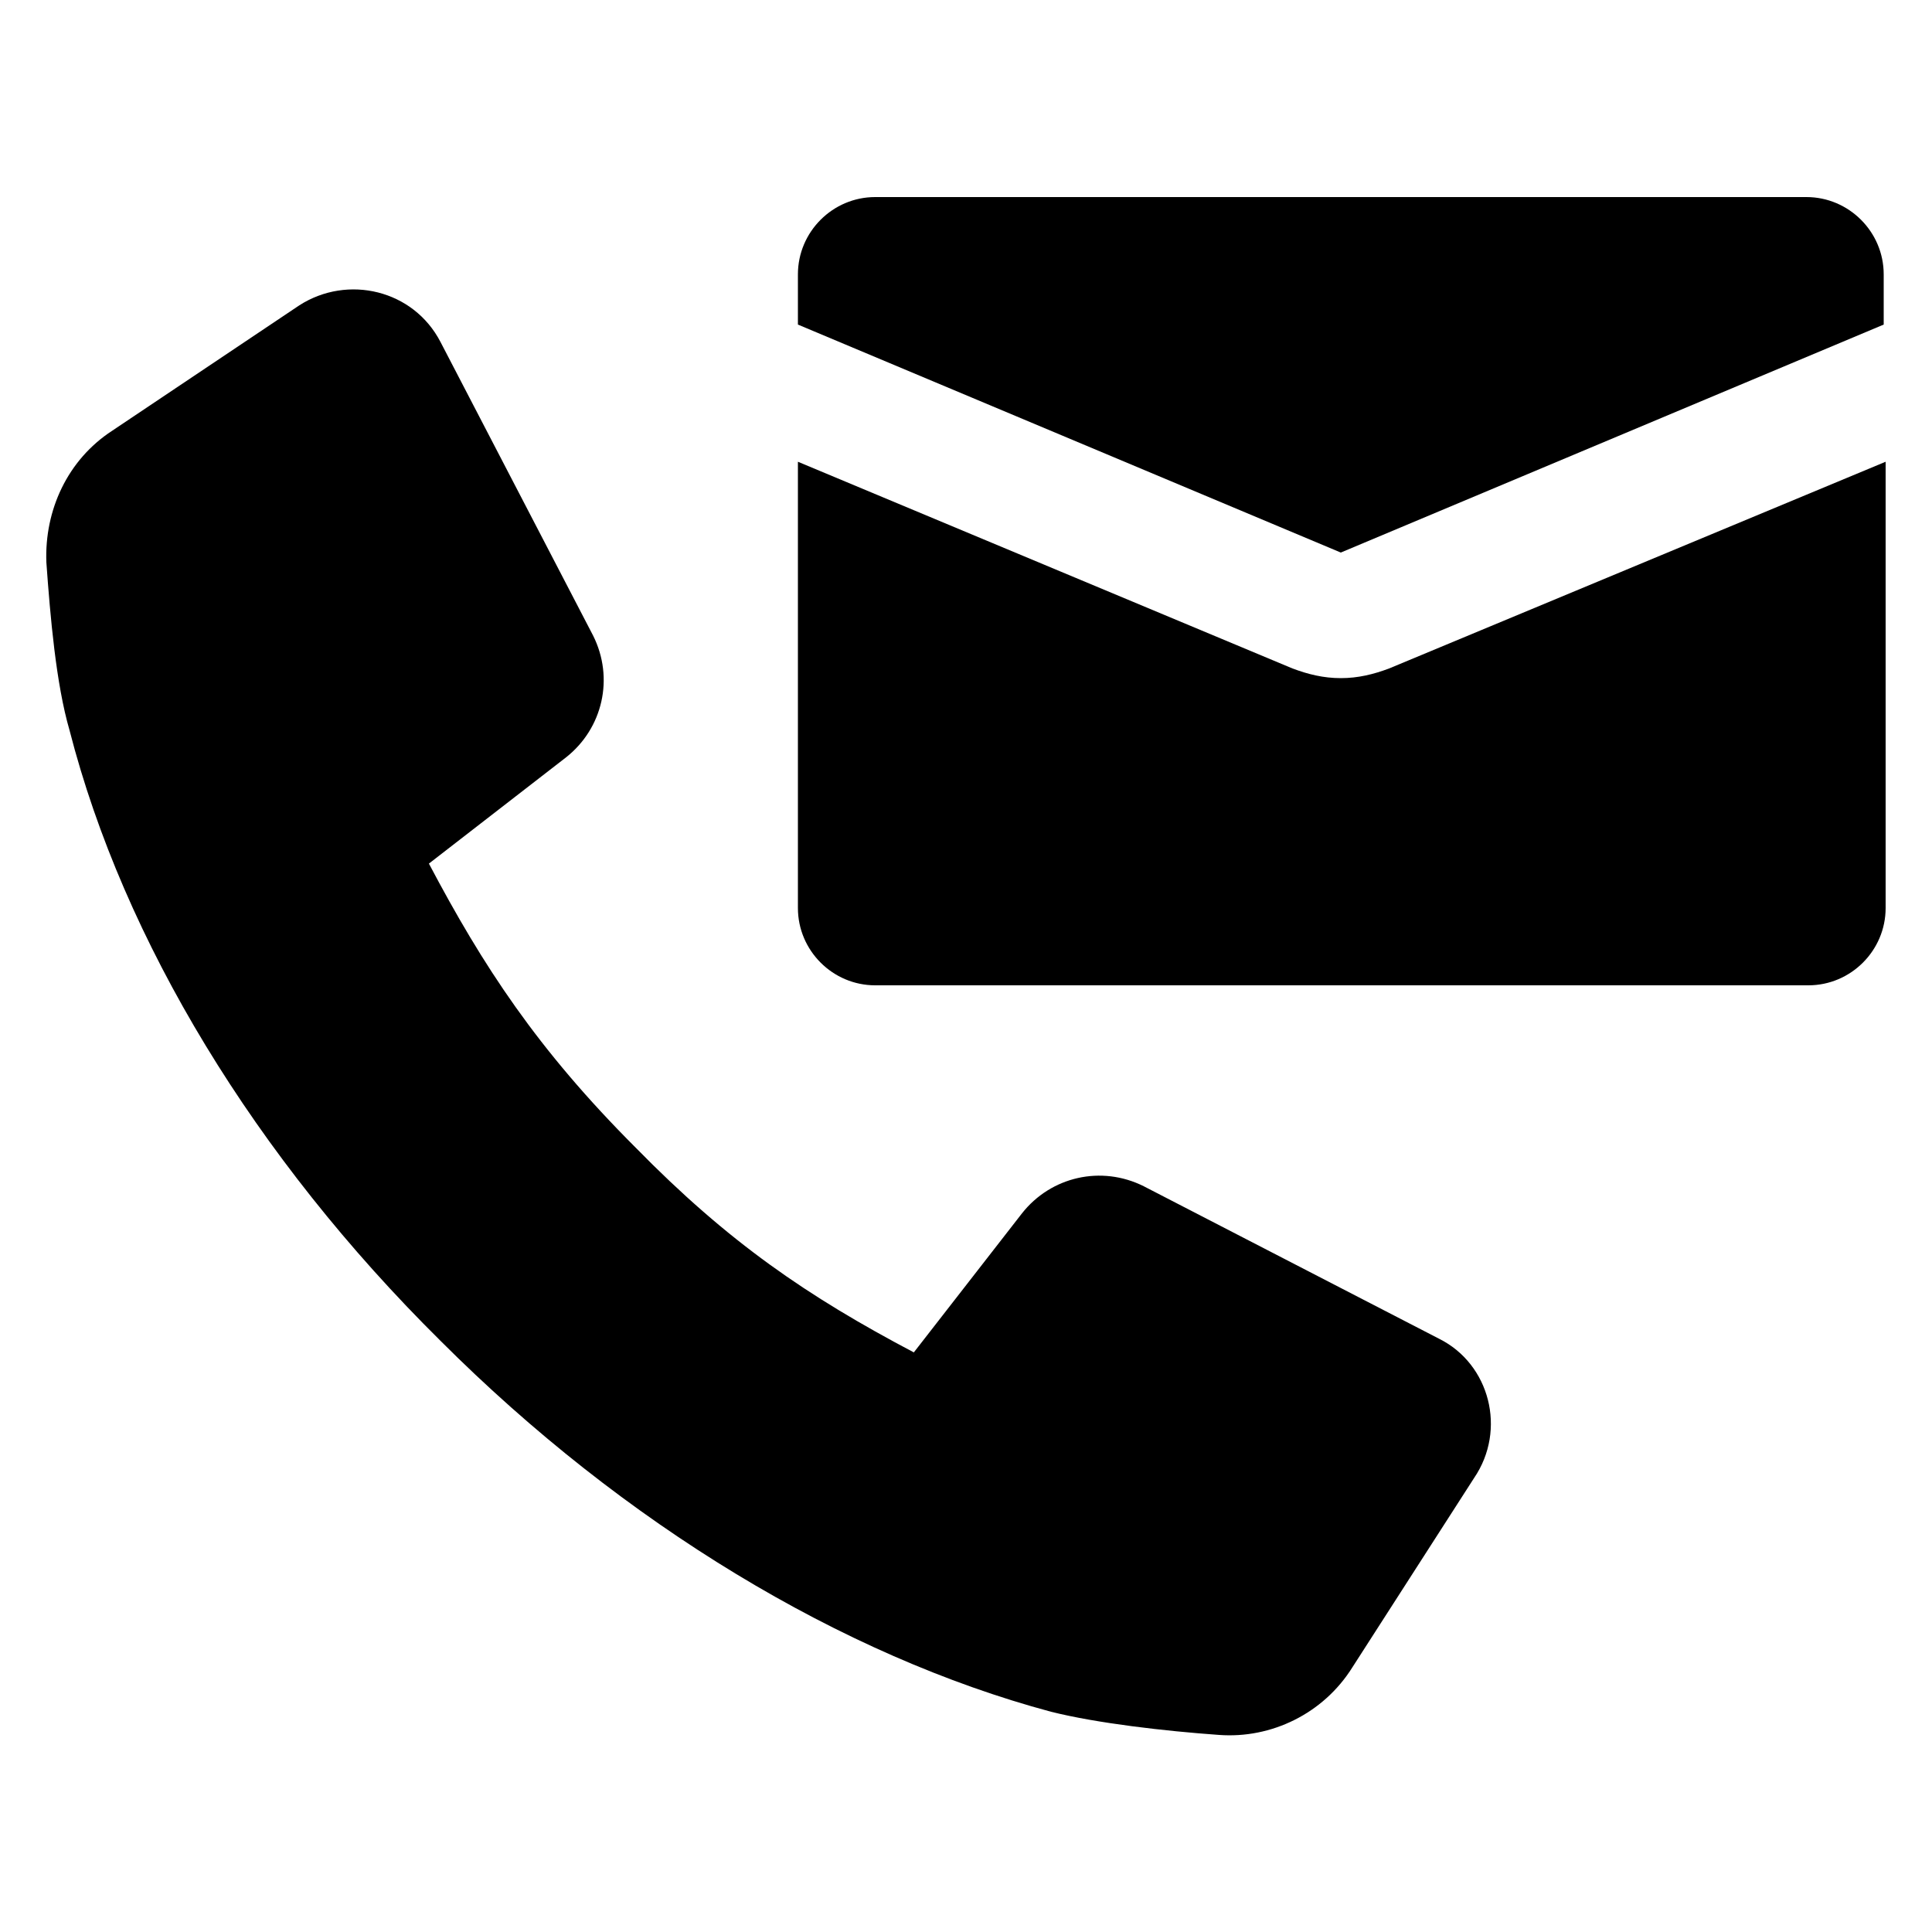
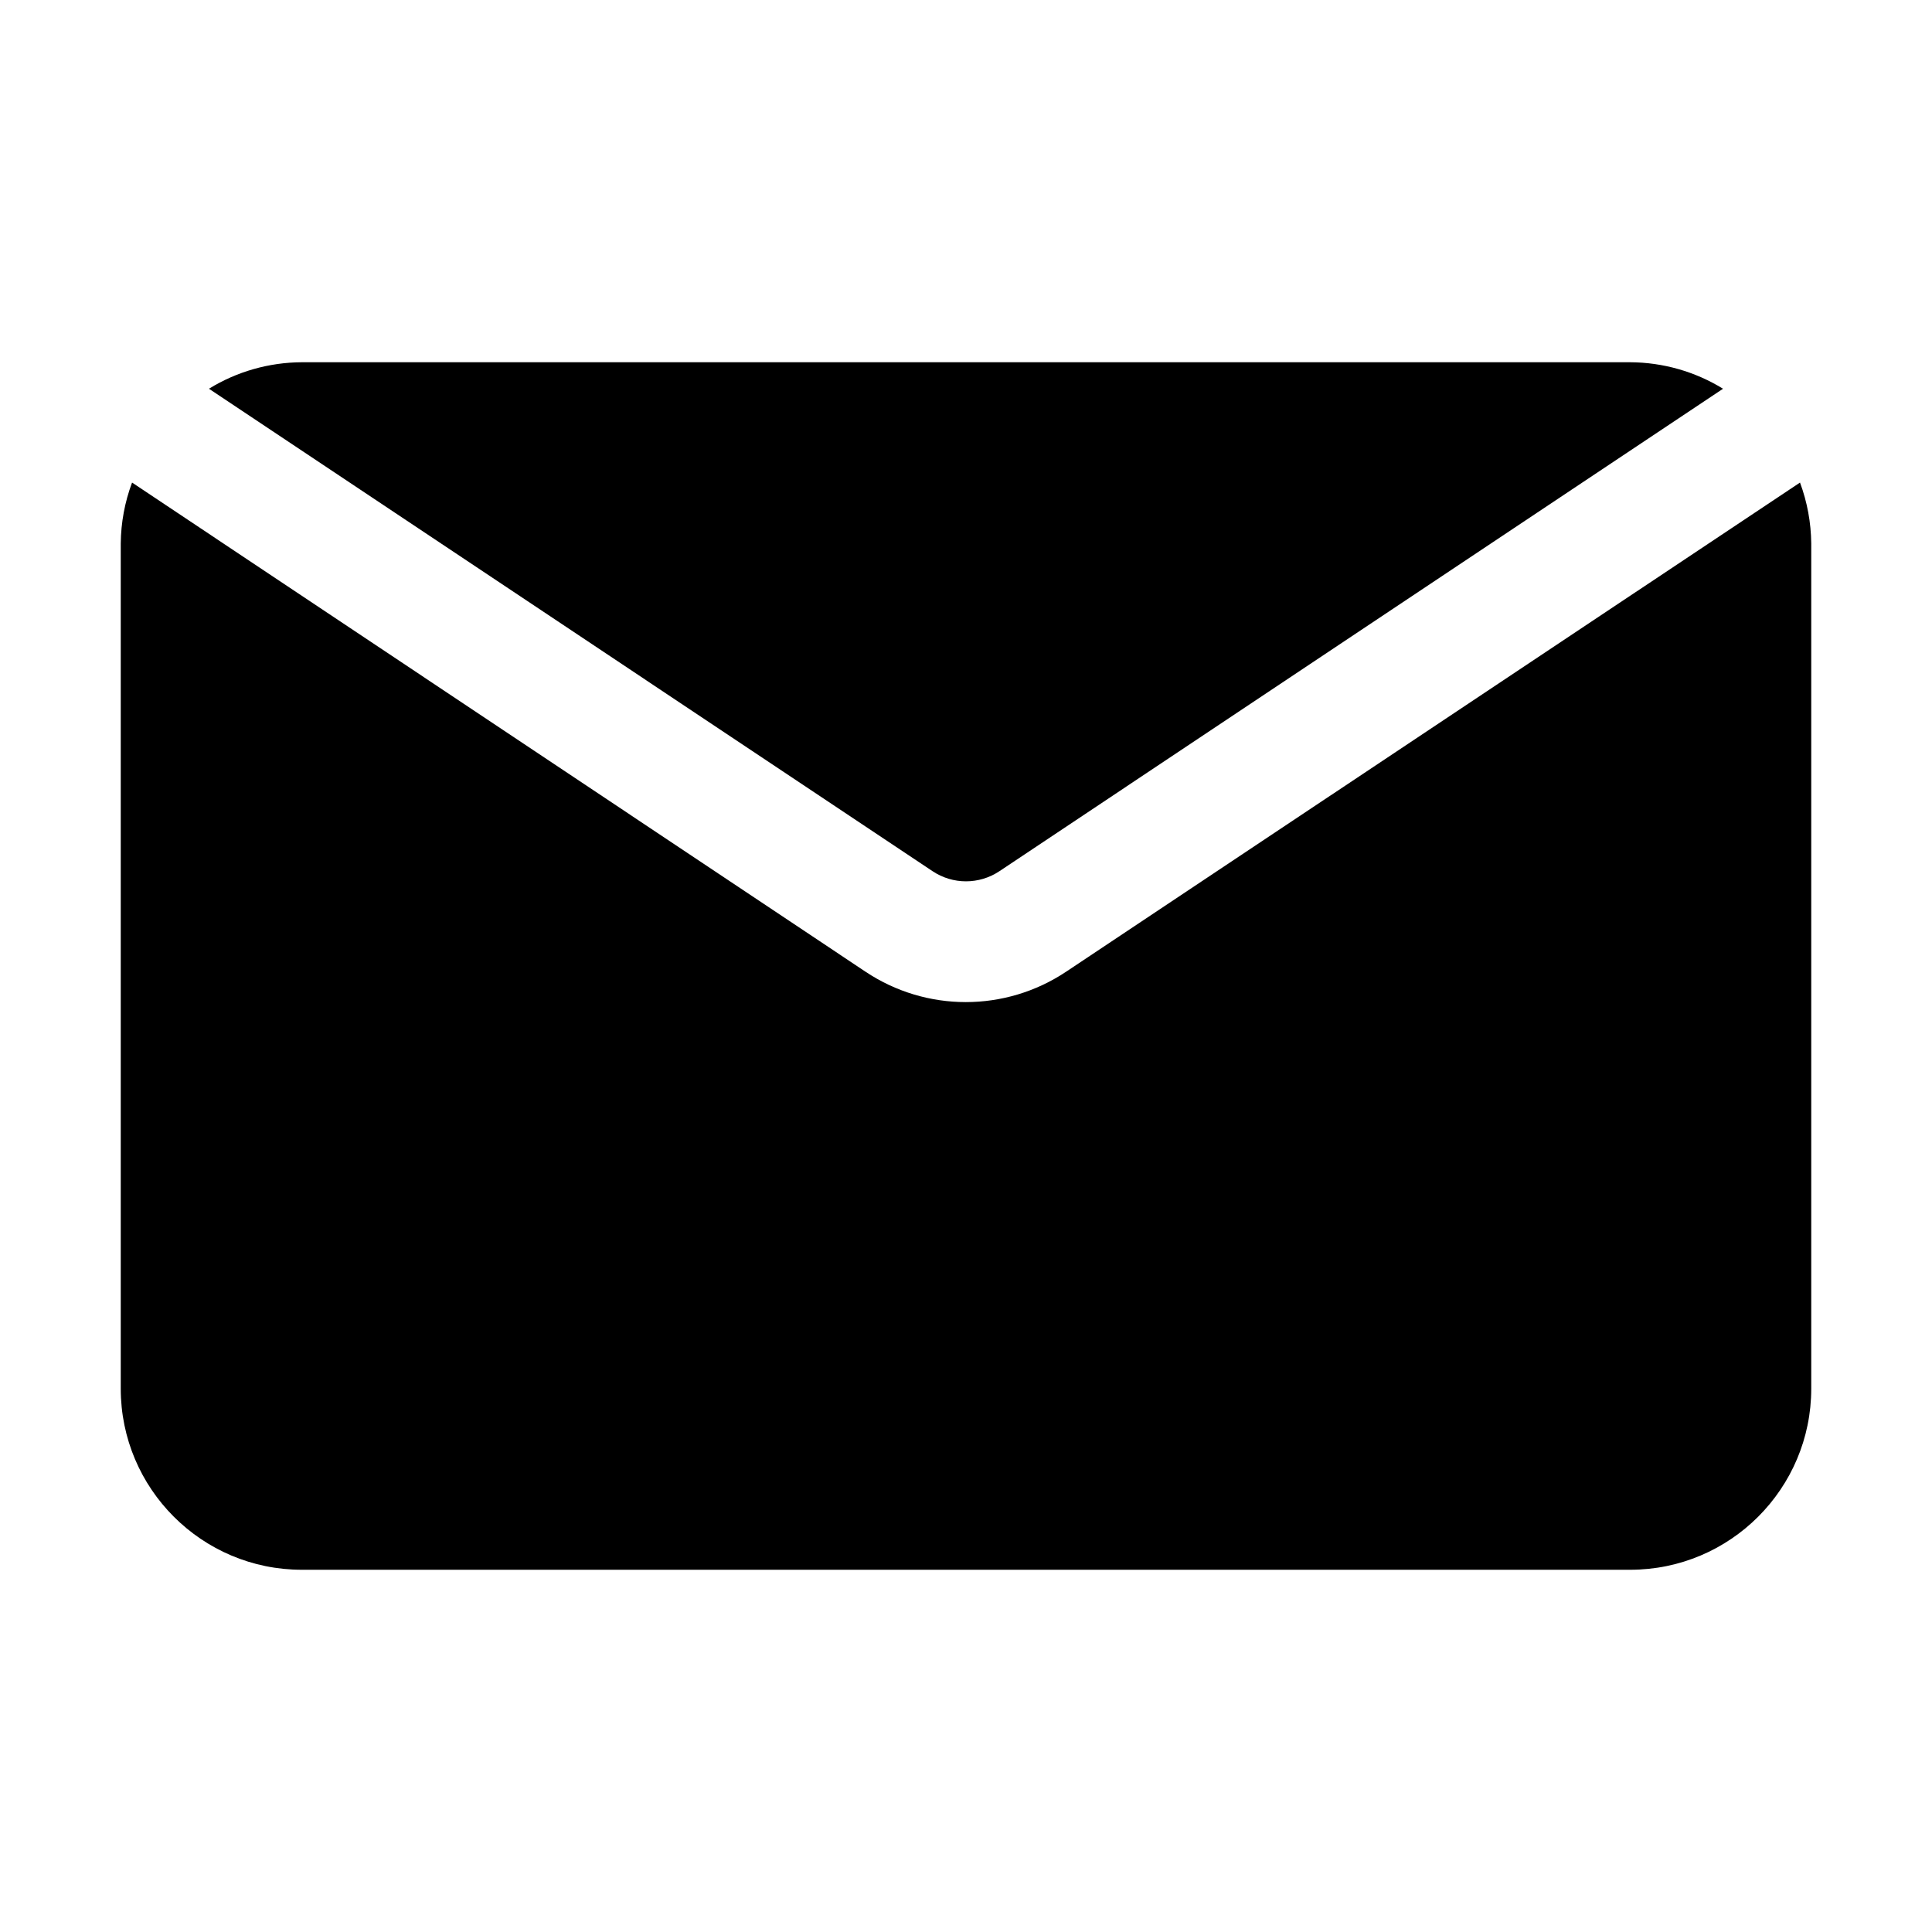
<svg xmlns="http://www.w3.org/2000/svg" width="1200pt" height="1200pt" version="1.1" viewBox="0 0 1200 1200">
-   <path d="m894 831.6-183.6-94.801c-26.398-13.199-57.602-6-75.602 16.801l-67.199 86.398c-66-34.801-115.2-68.398-172.8-127.2-61.195-61.199-94.797-112.8-128.4-176.4l85.199-66c22.801-18 30-49.199 16.801-75.602l-94.801-182.4c-16.801-32.398-57.602-42-87.602-22.801l-116.4 78c-27.602 18-42 49.199-40.801 81.602 2.398 33.602 6 75.602 14.398 104.4 33.602 130.8 115.2 265.2 230.4 379.2 114 114 249.6 195.6 379.2 230.4 28.801 7.199 70.801 12 104.4 14.398 32.398 2.398 64.801-13.199 82.801-42l75.602-117.6c20.406-29.992 9.605-70.793-21.594-86.391z" />
-   <path d="m1122 122.4h-578.4c-26.398 0-48 21.602-48 48v31.199l337.2 141.6 337.2-141.6v-31.199c0-26.398-21.602-48-48-48z" />
-   <path d="m832.8 421.2c-10.801 0-20.398-2.398-30-6l-307.2-128.4v277.2c0 26.398 21.602 48 48 48h579.6c26.398 0 48-21.602 48-48l-0.004-277.2-308.4 128.4c-9.602 3.602-19.199 6-30 6z" />
+   <path d="m129.79 241.45c17.344-10.688 37.312-16.359 57.703-16.453h825c20.391 0.094 40.359 5.766 57.703 16.453l-449.39 299.63c-12.609 8.438-29.016 8.438-41.625 0zm532.5 362.02c-37.781 25.266-87.047 25.266-124.82 0l-455.44-303.74c-4.547 12.094-6.891 24.891-7.031 37.781v525c0 62.109 50.391 112.5 112.5 112.5h825c62.109 0 112.5-50.391 112.5-112.5v-525c-0.141-12.891-2.484-25.688-6.984-37.781z" />
</svg>
